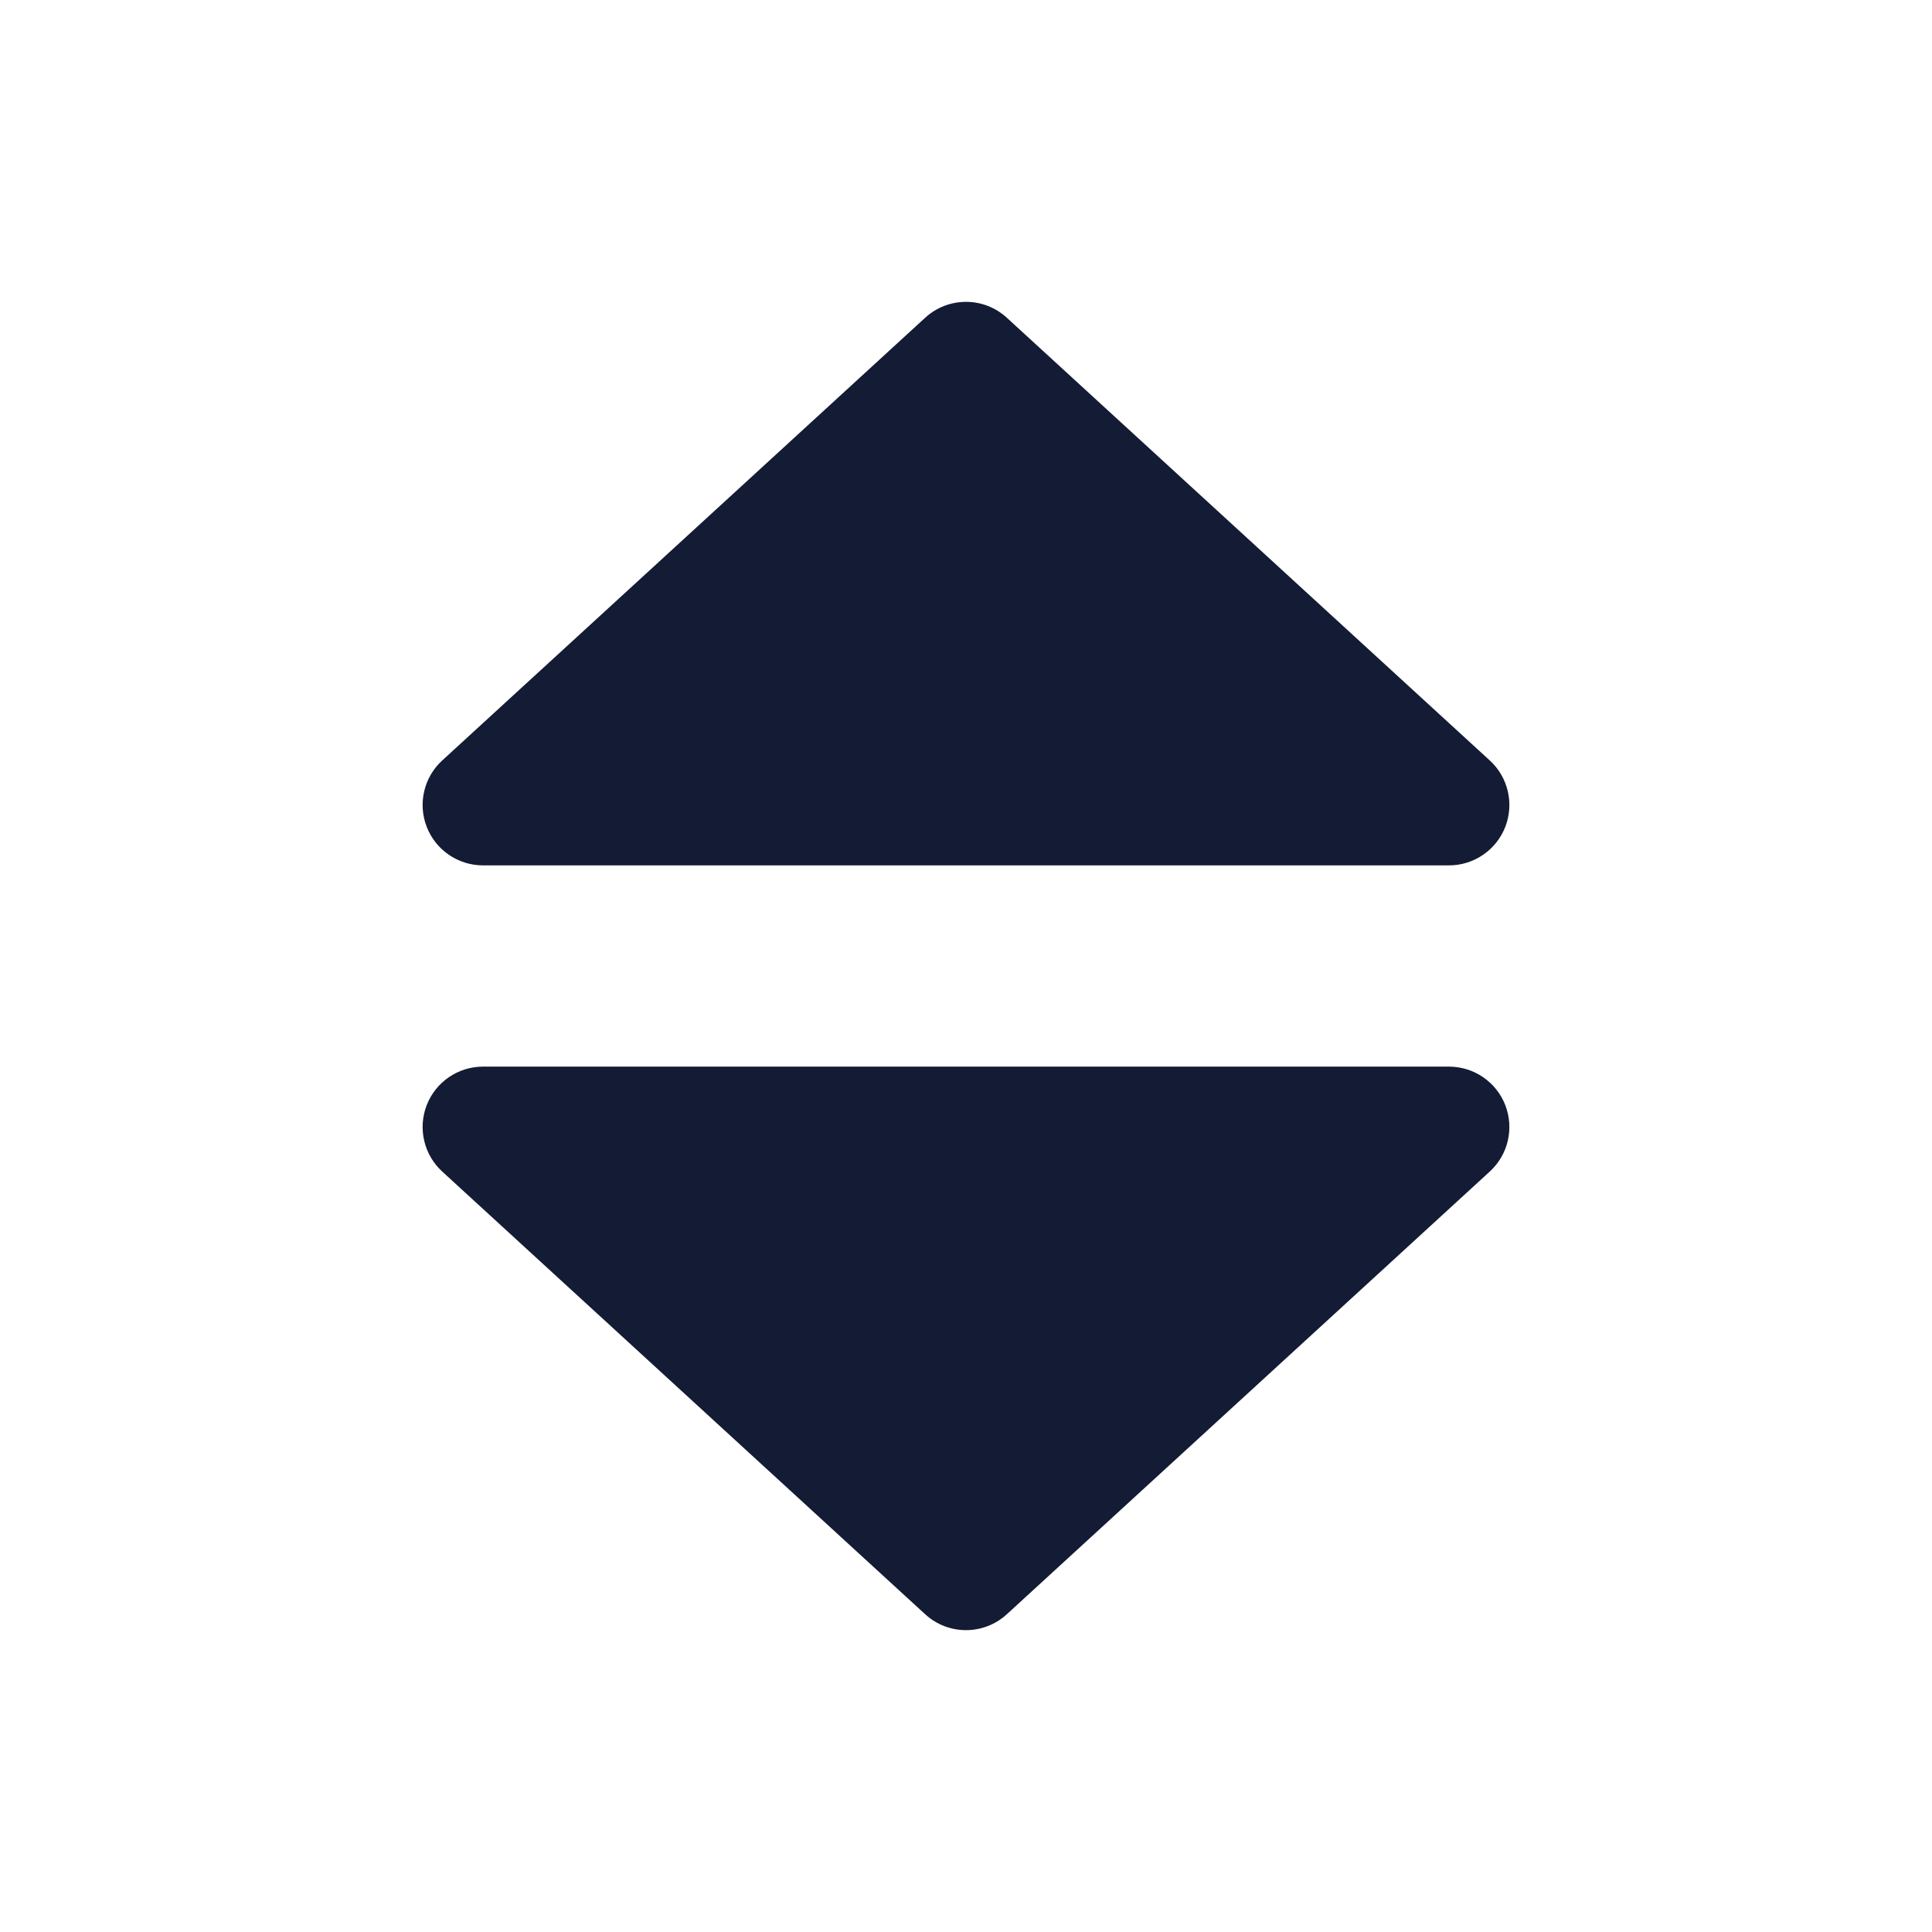
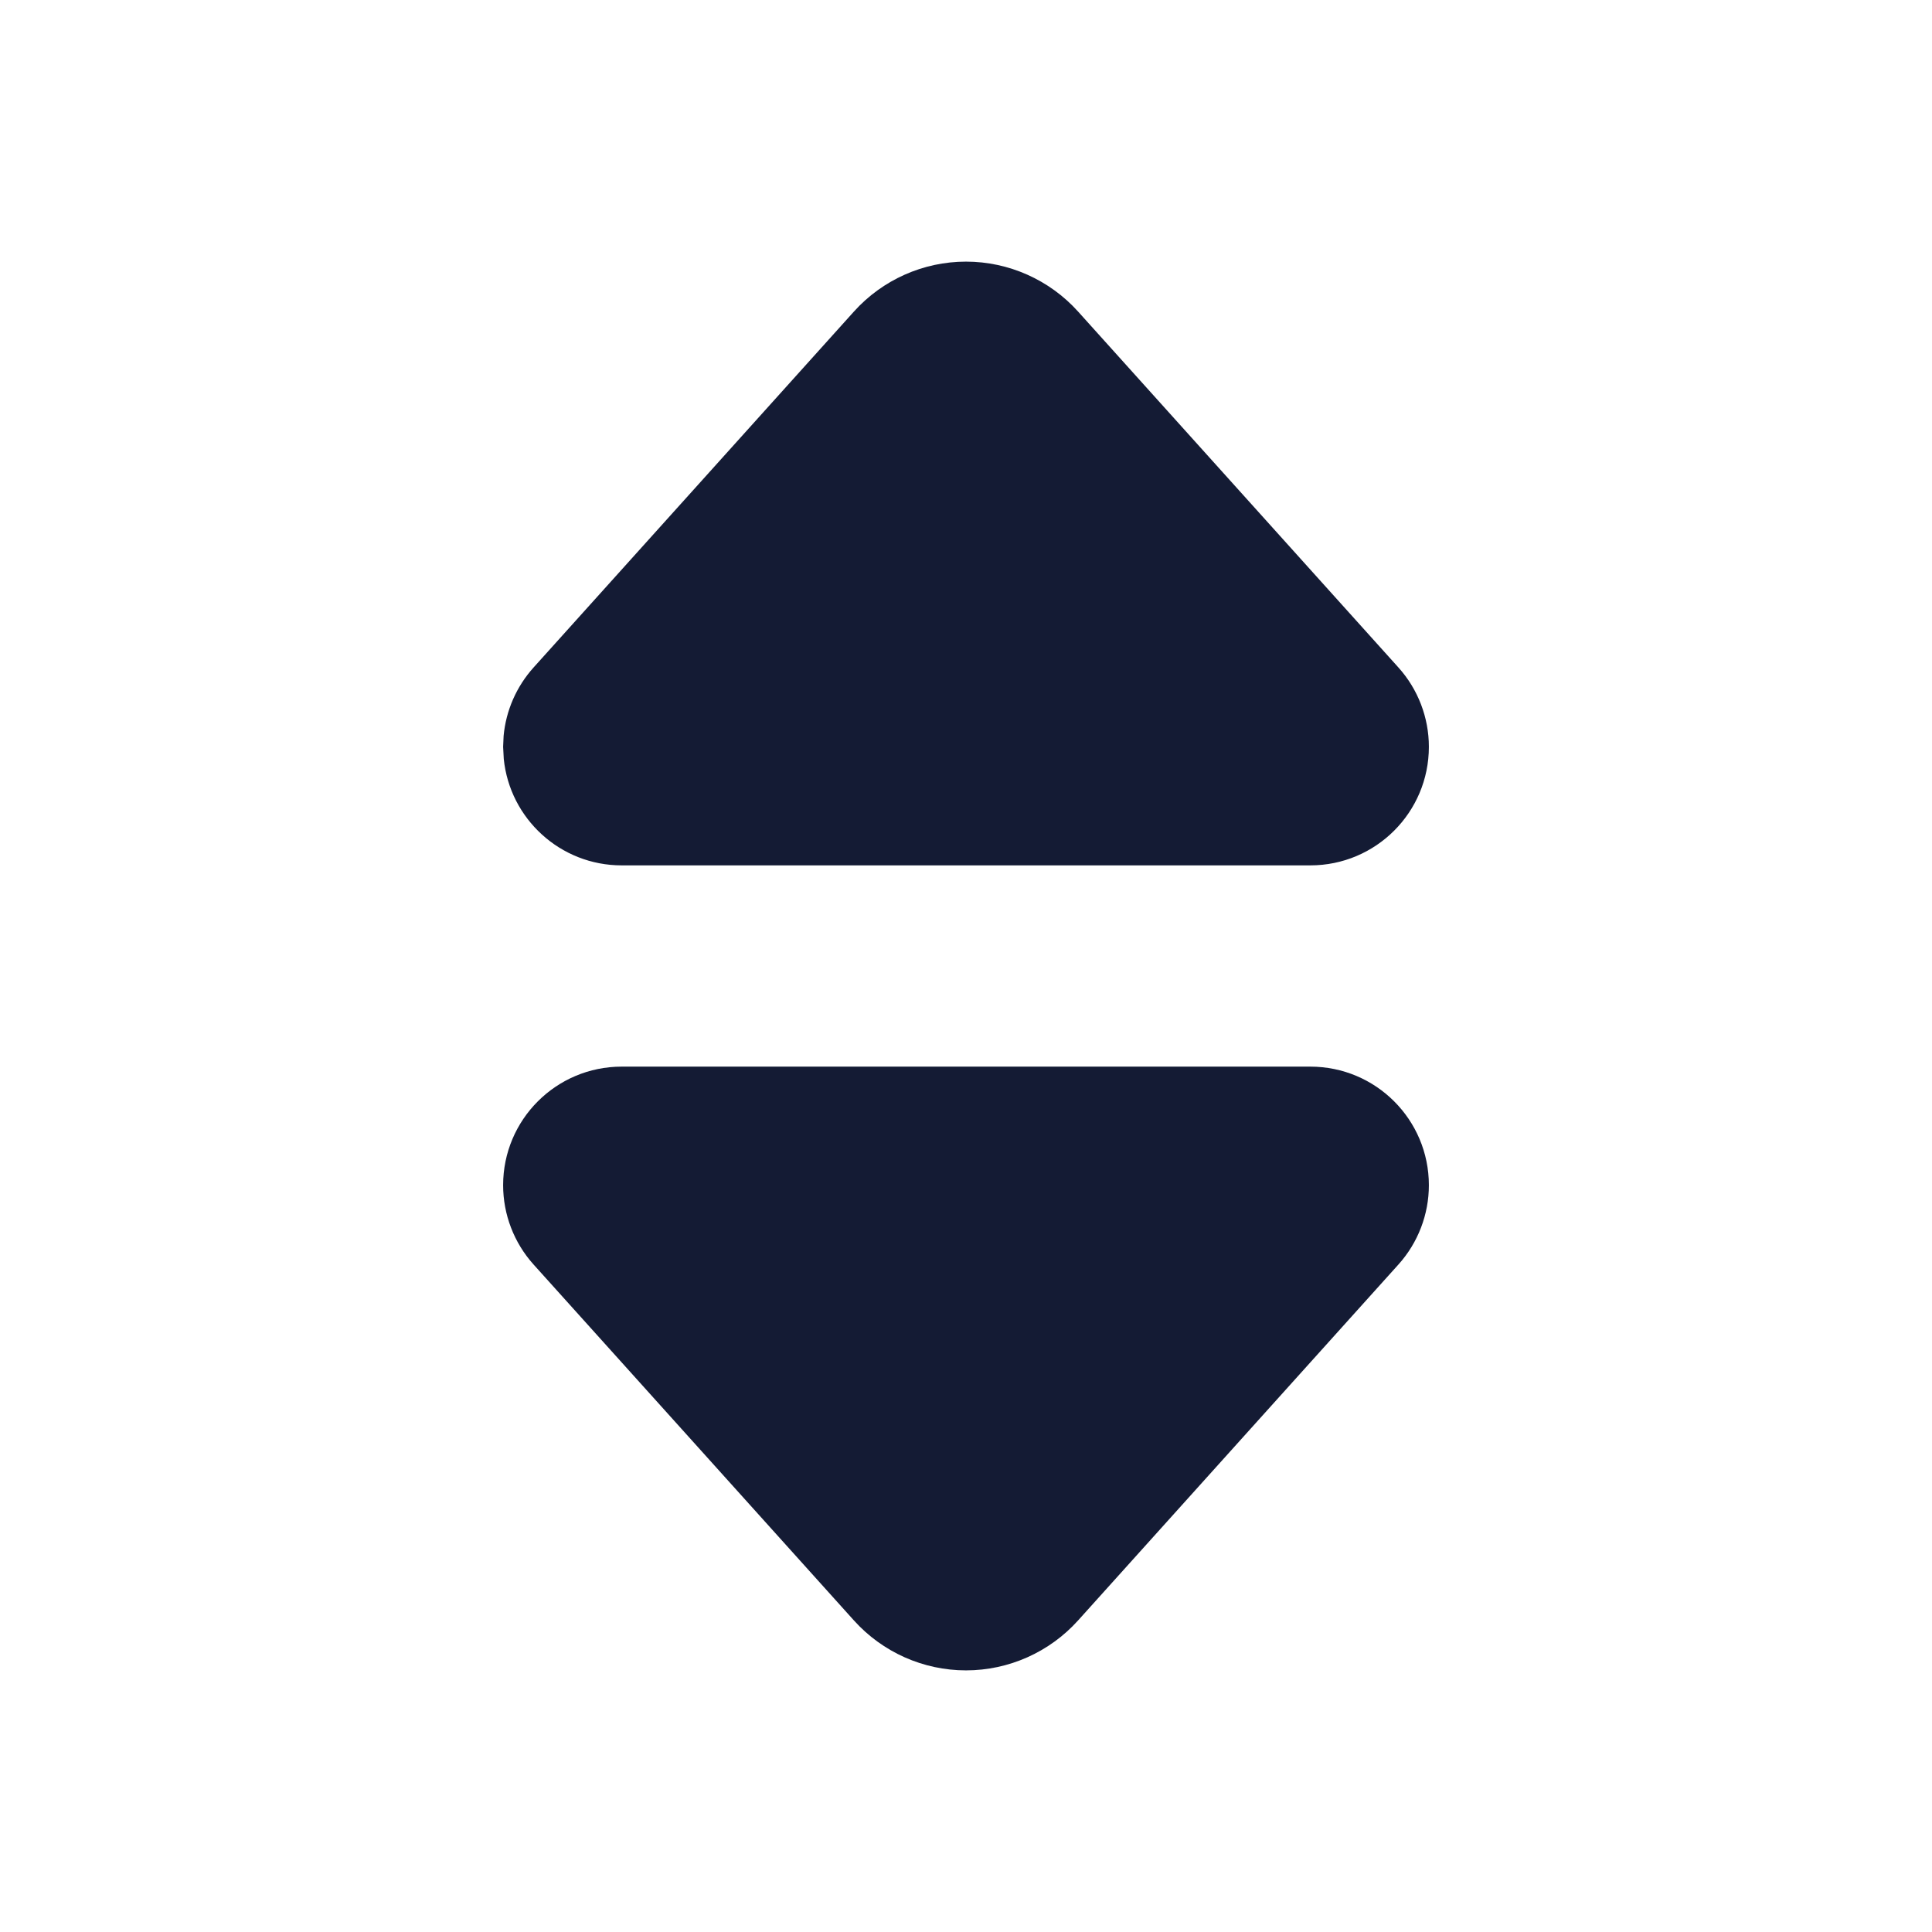
<svg xmlns="http://www.w3.org/2000/svg" width="24" height="24" viewBox="0 0 24 24" fill="none">
-   <path fill-rule="evenodd" clip-rule="evenodd" d="M5.301 10.272C5.413 10.56 5.691 10.75 6 10.75L18 10.75C18.309 10.75 18.587 10.56 18.699 10.272C18.811 9.984 18.735 9.656 18.507 9.447L12.507 3.947C12.22 3.684 11.78 3.684 11.493 3.947L5.493 9.447C5.265 9.656 5.189 9.984 5.301 10.272Z" fill="#141B34" />
-   <path fill-rule="evenodd" clip-rule="evenodd" d="M5.301 13.728C5.413 13.44 5.691 13.25 6 13.25L18 13.25C18.309 13.25 18.587 13.44 18.699 13.728C18.811 14.016 18.735 14.344 18.507 14.553L12.507 20.053C12.22 20.316 11.78 20.316 11.493 20.053L5.493 14.553C5.265 14.344 5.189 14.016 5.301 13.728Z" fill="#141B34" />
+   <path d="M16.277 10.75C17.091 10.75 17.75 10.091 17.75 9.277C17.75 8.914 17.615 8.562 17.372 8.292L13.392 3.87C13.037 3.476 12.531 3.25 12 3.25C11.469 3.25 10.963 3.476 10.608 3.87L6.628 8.292C6.415 8.529 6.285 8.827 6.256 9.142L6.25 9.277L6.258 9.428C6.333 10.17 6.96 10.75 7.723 10.75H16.277Z" fill="#141B34" />
+   <path d="M17.372 15.708C17.615 15.438 17.75 15.086 17.75 14.723C17.75 13.909 17.091 13.25 16.277 13.25H7.723C6.909 13.25 6.25 13.909 6.25 14.723C6.25 15.086 6.385 15.438 6.628 15.708L10.608 20.13C10.963 20.524 11.469 20.75 12 20.75C12.531 20.75 13.037 20.524 13.392 20.13L17.372 15.708Z" fill="#141B34" />
</svg>
